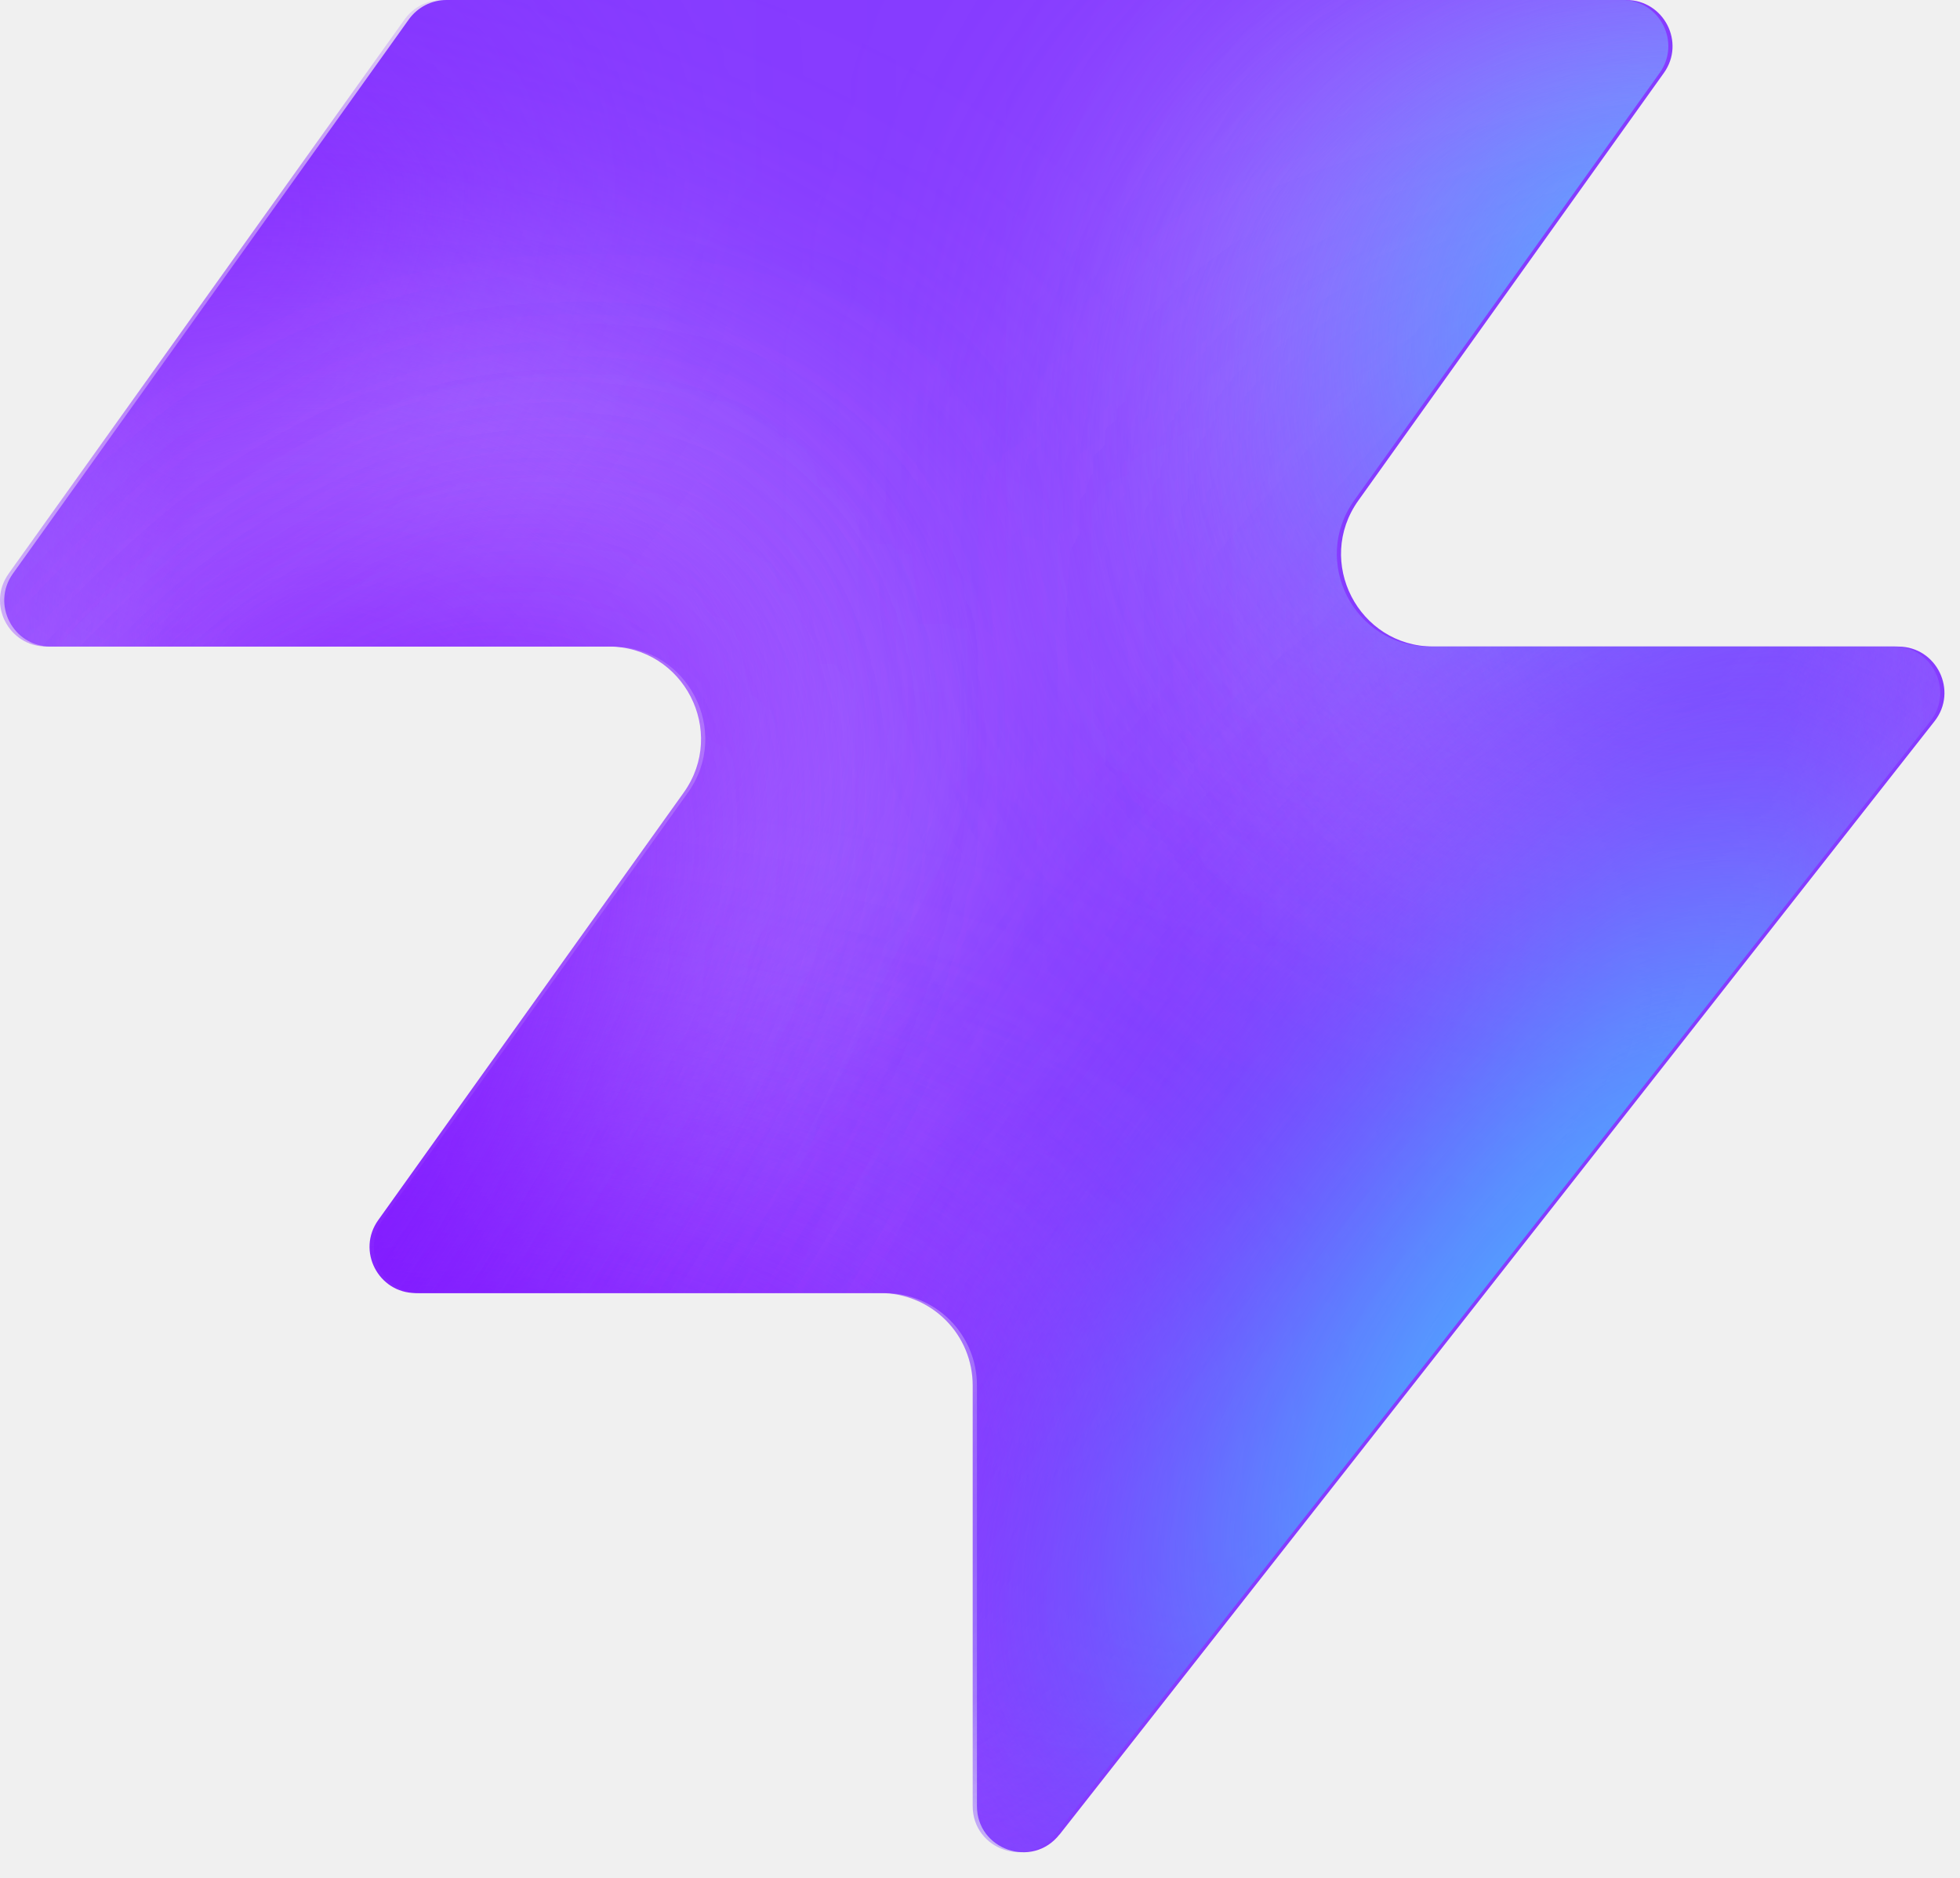
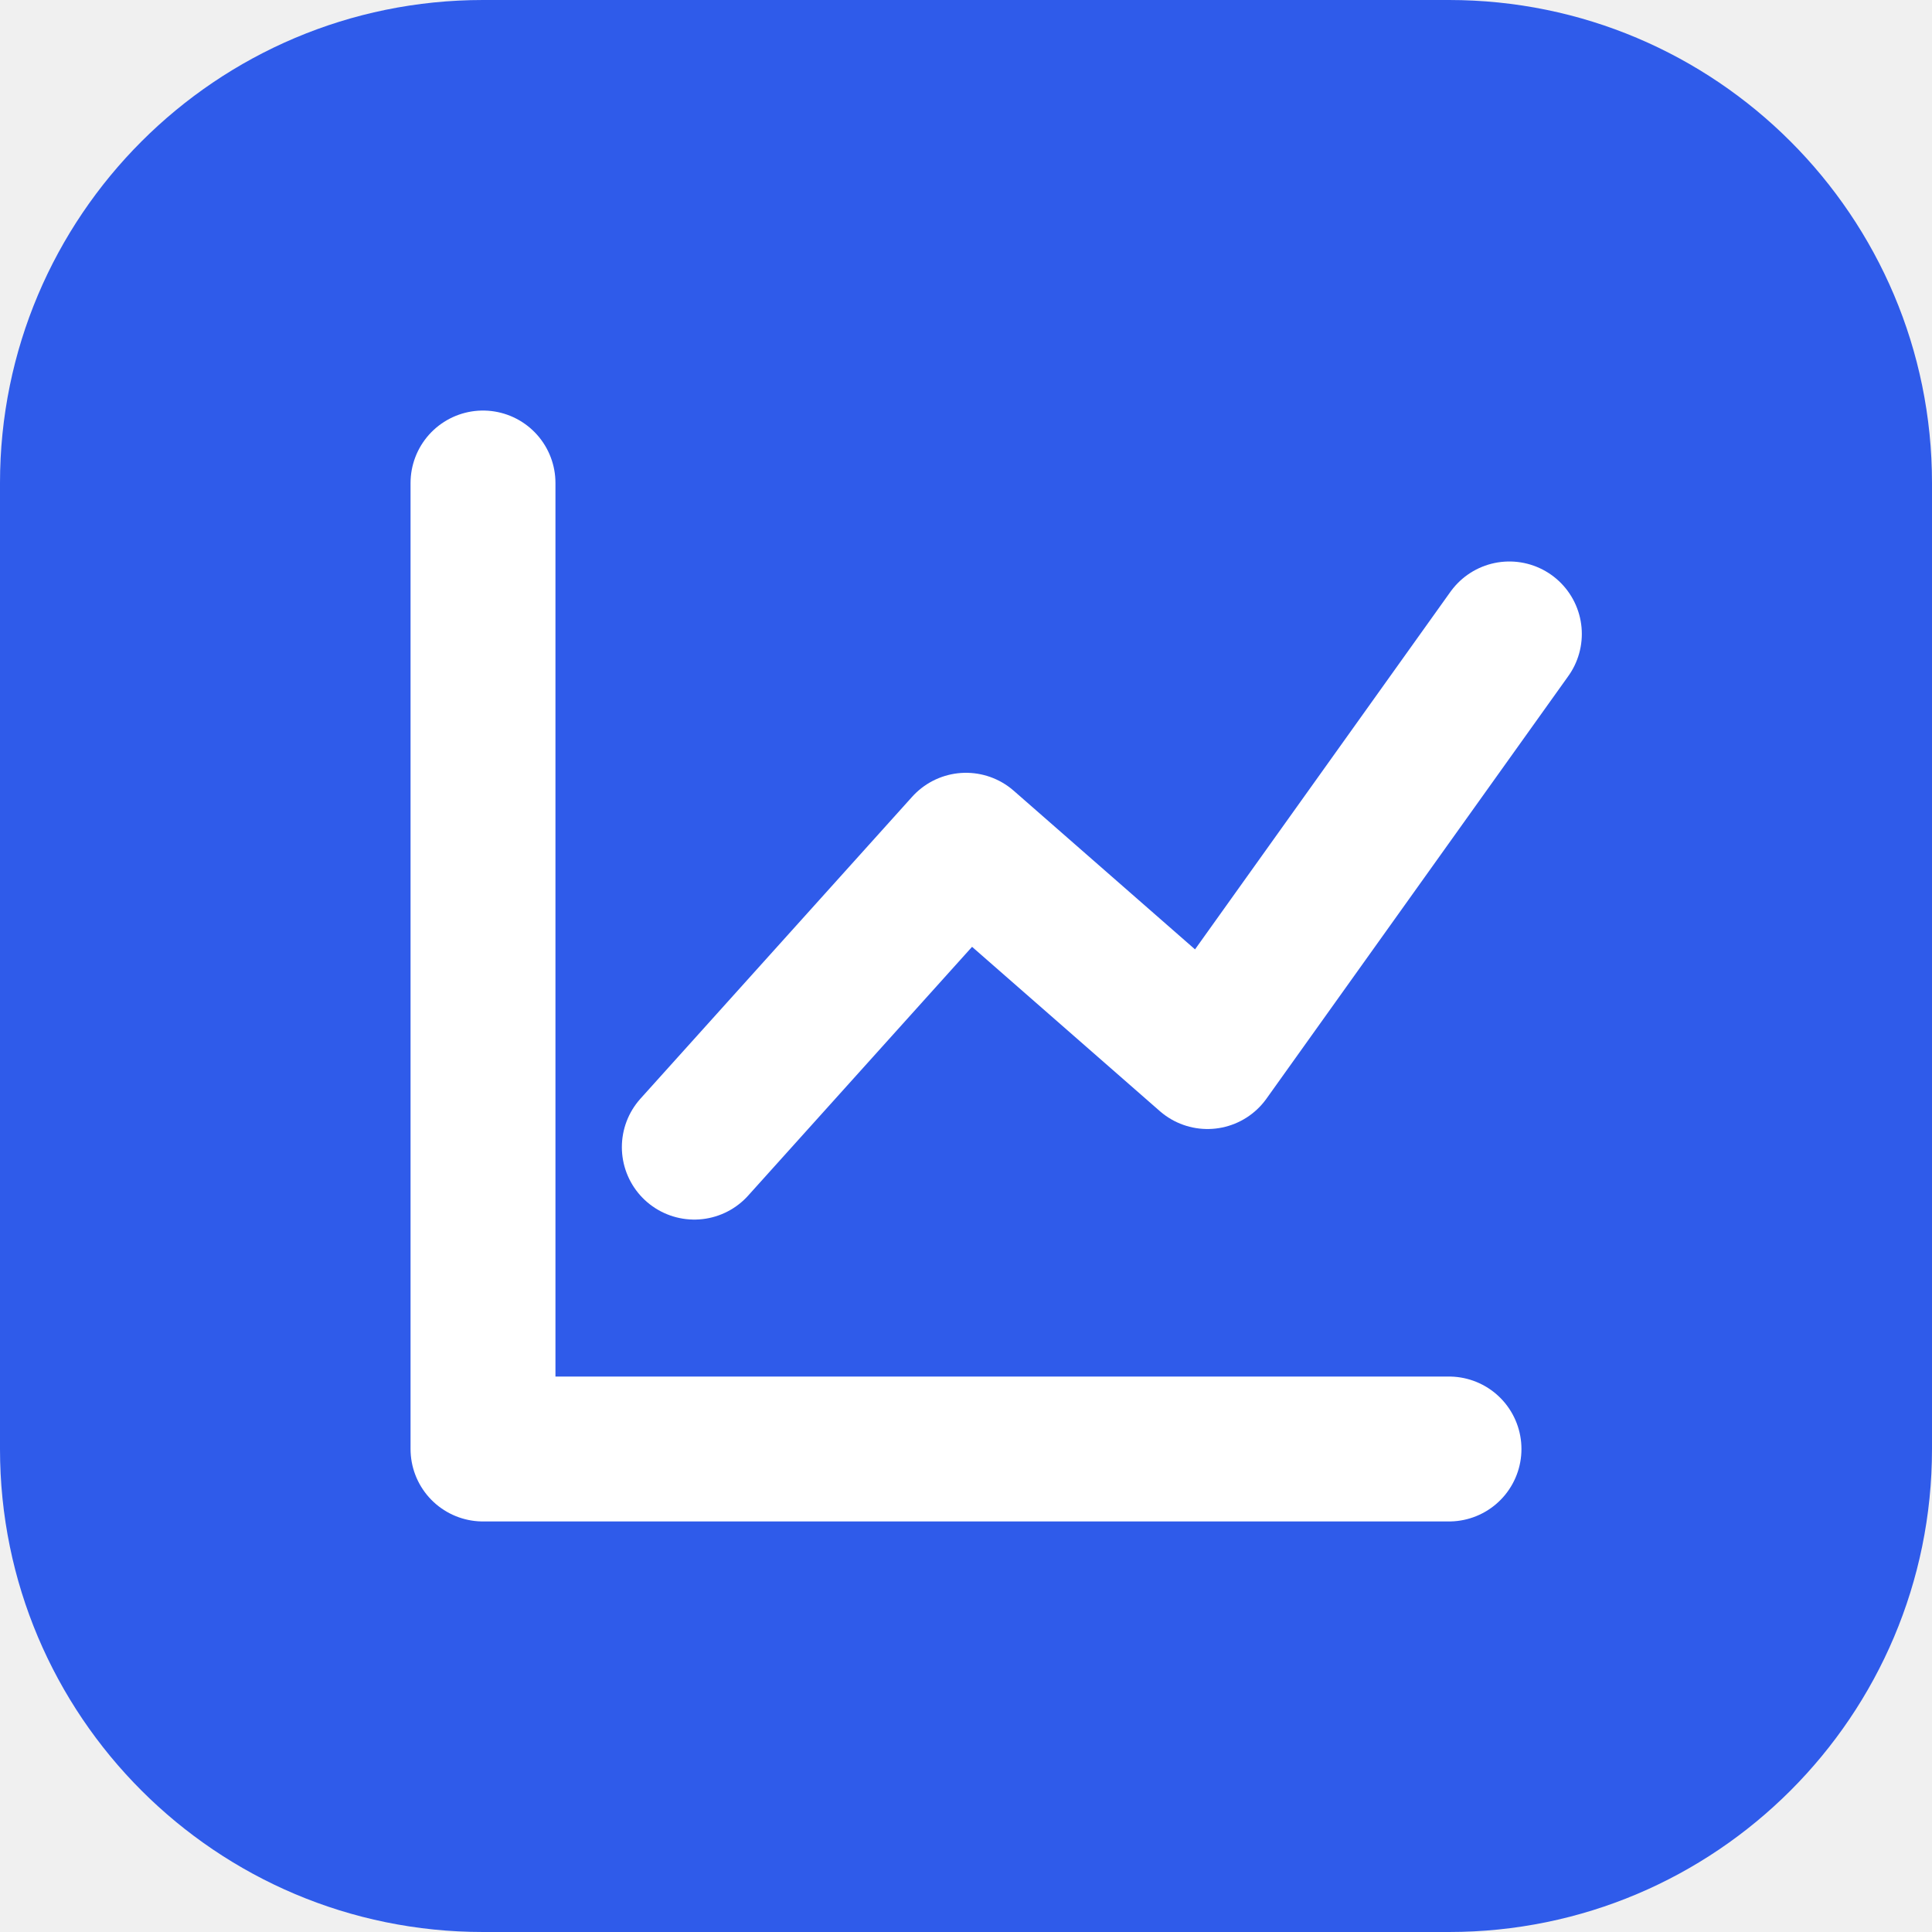
- <svg xmlns="http://www.w3.org/2000/svg" width="48" height="46" fill="none" viewBox="0 0 48 46">
-   <path fill="#863bff" d="M25.946 44.938c-.664.845-2.021.375-2.021-.698V33.937a2.26 2.26 0 0 0-2.262-2.262H10.287c-.92 0-1.456-1.04-.92-1.788l7.48-10.471c1.07-1.497 0-3.578-1.842-3.578H1.237c-.92 0-1.456-1.04-.92-1.788L10.013.474c.214-.297.556-.474.92-.474h28.894c.92 0 1.456 1.04.92 1.788l-7.48 10.471c-1.07 1.498 0 3.579 1.842 3.579h11.377c.943 0 1.473 1.088.89 1.83L25.947 44.94z" style="fill:#863bff;fill:color(display-p3 .525 .23 1);fill-opacity:1" />
-   <mask id="a" width="48" height="46" x="0" y="0" maskUnits="userSpaceOnUse" style="mask-type:alpha">
-     <path fill="#000" d="M25.842 44.938c-.664.844-2.021.375-2.021-.698V33.937a2.26 2.26 0 0 0-2.262-2.262H10.183c-.92 0-1.456-1.04-.92-1.788l7.48-10.471c1.07-1.498 0-3.579-1.842-3.579H1.133c-.92 0-1.456-1.04-.92-1.787L9.91.473c.214-.297.556-.474.92-.474h28.894c.92 0 1.456 1.04.92 1.788l-7.48 10.471c-1.07 1.498 0 3.578 1.842 3.578h11.377c.943 0 1.473 1.088.89 1.832L25.843 44.94z" style="fill:#000;fill-opacity:1" />
-   </mask>
-   <g mask="url(#a)">
-     <g filter="url(#b)">
-       <ellipse cx="5.508" cy="14.704" fill="#ede6ff" rx="5.508" ry="14.704" style="fill:#ede6ff;fill:color(display-p3 .927 .903 1);fill-opacity:1" transform="matrix(.00324 1 1 -.00324 -4.47 31.516)" />
-     </g>
-     <g filter="url(#c)">
-       <ellipse cx="10.399" cy="29.851" fill="#ede6ff" rx="10.399" ry="29.851" style="fill:#ede6ff;fill:color(display-p3 .927 .903 1);fill-opacity:1" transform="matrix(.00324 1 1 -.00324 -39.328 7.883)" />
-     </g>
-     <g filter="url(#d)">
-       <ellipse cx="5.508" cy="30.487" fill="#7e14ff" rx="5.508" ry="30.487" style="fill:#7e14ff;fill:color(display-p3 .492 .077 1);fill-opacity:1" transform="rotate(89.814 -25.913 -14.639)scale(1 -1)" />
-     </g>
-     <g filter="url(#e)">
-       <ellipse cx="5.508" cy="30.599" fill="#7e14ff" rx="5.508" ry="30.599" style="fill:#7e14ff;fill:color(display-p3 .492 .077 1);fill-opacity:1" transform="rotate(89.814 -32.644 -3.334)scale(1 -1)" />
-     </g>
-     <g filter="url(#f)">
-       <ellipse cx="5.508" cy="30.599" fill="#7e14ff" rx="5.508" ry="30.599" style="fill:#7e14ff;fill:color(display-p3 .492 .077 1);fill-opacity:1" transform="matrix(.00324 1 1 -.00324 -34.34 30.47)" />
-     </g>
-     <g filter="url(#g)">
-       <ellipse cx="14.072" cy="22.078" fill="#ede6ff" rx="14.072" ry="22.078" style="fill:#ede6ff;fill:color(display-p3 .927 .903 1);fill-opacity:1" transform="rotate(93.35 24.506 48.493)scale(-1 1)" />
-     </g>
-     <g filter="url(#h)">
-       <ellipse cx="3.47" cy="21.501" fill="#7e14ff" rx="3.47" ry="21.501" style="fill:#7e14ff;fill:color(display-p3 .492 .077 1);fill-opacity:1" transform="rotate(89.009 28.708 47.59)scale(-1 1)" />
-     </g>
-     <g filter="url(#i)">
-       <ellipse cx="3.47" cy="21.501" fill="#7e14ff" rx="3.47" ry="21.501" style="fill:#7e14ff;fill:color(display-p3 .492 .077 1);fill-opacity:1" transform="rotate(89.009 28.708 47.59)scale(-1 1)" />
-     </g>
-     <g filter="url(#j)">
-       <ellipse cx=".387" cy="8.972" fill="#7e14ff" rx="4.407" ry="29.108" style="fill:#7e14ff;fill:color(display-p3 .492 .077 1);fill-opacity:1" transform="rotate(39.51 .387 8.972)" />
-     </g>
-     <g filter="url(#k)">
-       <ellipse cx="47.523" cy="-6.092" fill="#7e14ff" rx="4.407" ry="29.108" style="fill:#7e14ff;fill:color(display-p3 .492 .077 1);fill-opacity:1" transform="rotate(37.892 47.523 -6.092)" />
-     </g>
-     <g filter="url(#l)">
-       <ellipse cx="41.412" cy="6.333" fill="#47bfff" rx="5.971" ry="9.665" style="fill:#47bfff;fill:color(display-p3 .28 .748 1);fill-opacity:1" transform="rotate(37.892 41.412 6.333)" />
-     </g>
-     <g filter="url(#m)">
-       <ellipse cx="-1.879" cy="38.332" fill="#7e14ff" rx="4.407" ry="29.108" style="fill:#7e14ff;fill:color(display-p3 .492 .077 1);fill-opacity:1" transform="rotate(37.892 -1.88 38.332)" />
-     </g>
-     <g filter="url(#n)">
-       <ellipse cx="-1.879" cy="38.332" fill="#7e14ff" rx="4.407" ry="29.108" style="fill:#7e14ff;fill:color(display-p3 .492 .077 1);fill-opacity:1" transform="rotate(37.892 -1.88 38.332)" />
-     </g>
-     <g filter="url(#o)">
-       <ellipse cx="35.651" cy="29.907" fill="#7e14ff" rx="4.407" ry="29.108" style="fill:#7e14ff;fill:color(display-p3 .492 .077 1);fill-opacity:1" transform="rotate(37.892 35.651 29.907)" />
-     </g>
-     <g filter="url(#p)">
-       <ellipse cx="38.418" cy="32.4" fill="#47bfff" rx="5.971" ry="15.297" style="fill:#47bfff;fill:color(display-p3 .28 .748 1);fill-opacity:1" transform="rotate(37.892 38.418 32.4)" />
-     </g>
-   </g>
-   <defs>
-     <filter id="b" width="60.045" height="41.654" x="-19.77" y="16.149" color-interpolation-filters="sRGB" filterUnits="userSpaceOnUse">
-       <feFlood flood-opacity="0" result="BackgroundImageFix" />
-       <feBlend in="SourceGraphic" in2="BackgroundImageFix" result="shape" />
-       <feGaussianBlur result="effect1_foregroundBlur_2002_17158" stdDeviation="7.659" />
-     </filter>
-     <filter id="c" width="90.34" height="51.437" x="-54.613" y="-7.533" color-interpolation-filters="sRGB" filterUnits="userSpaceOnUse">
-       <feFlood flood-opacity="0" result="BackgroundImageFix" />
-       <feBlend in="SourceGraphic" in2="BackgroundImageFix" result="shape" />
-       <feGaussianBlur result="effect1_foregroundBlur_2002_17158" stdDeviation="7.659" />
-     </filter>
-     <filter id="d" width="79.355" height="29.4" x="-49.64" y="2.03" color-interpolation-filters="sRGB" filterUnits="userSpaceOnUse">
-       <feFlood flood-opacity="0" result="BackgroundImageFix" />
-       <feBlend in="SourceGraphic" in2="BackgroundImageFix" result="shape" />
-       <feGaussianBlur result="effect1_foregroundBlur_2002_17158" stdDeviation="4.596" />
-     </filter>
-     <filter id="e" width="79.579" height="29.4" x="-45.045" y="20.029" color-interpolation-filters="sRGB" filterUnits="userSpaceOnUse">
-       <feFlood flood-opacity="0" result="BackgroundImageFix" />
-       <feBlend in="SourceGraphic" in2="BackgroundImageFix" result="shape" />
-       <feGaussianBlur result="effect1_foregroundBlur_2002_17158" stdDeviation="4.596" />
-     </filter>
-     <filter id="f" width="79.579" height="29.4" x="-43.513" y="21.178" color-interpolation-filters="sRGB" filterUnits="userSpaceOnUse">
-       <feFlood flood-opacity="0" result="BackgroundImageFix" />
-       <feBlend in="SourceGraphic" in2="BackgroundImageFix" result="shape" />
-       <feGaussianBlur result="effect1_foregroundBlur_2002_17158" stdDeviation="4.596" />
-     </filter>
-     <filter id="g" width="74.749" height="58.852" x="15.756" y="-17.901" color-interpolation-filters="sRGB" filterUnits="userSpaceOnUse">
-       <feFlood flood-opacity="0" result="BackgroundImageFix" />
-       <feBlend in="SourceGraphic" in2="BackgroundImageFix" result="shape" />
-       <feGaussianBlur result="effect1_foregroundBlur_2002_17158" stdDeviation="7.659" />
-     </filter>
-     <filter id="h" width="61.377" height="25.362" x="23.548" y="2.284" color-interpolation-filters="sRGB" filterUnits="userSpaceOnUse">
-       <feFlood flood-opacity="0" result="BackgroundImageFix" />
-       <feBlend in="SourceGraphic" in2="BackgroundImageFix" result="shape" />
-       <feGaussianBlur result="effect1_foregroundBlur_2002_17158" stdDeviation="4.596" />
-     </filter>
-     <filter id="i" width="61.377" height="25.362" x="23.548" y="2.284" color-interpolation-filters="sRGB" filterUnits="userSpaceOnUse">
-       <feFlood flood-opacity="0" result="BackgroundImageFix" />
-       <feBlend in="SourceGraphic" in2="BackgroundImageFix" result="shape" />
-       <feGaussianBlur result="effect1_foregroundBlur_2002_17158" stdDeviation="4.596" />
-     </filter>
-     <filter id="j" width="56.045" height="63.649" x="-27.636" y="-22.853" color-interpolation-filters="sRGB" filterUnits="userSpaceOnUse">
-       <feFlood flood-opacity="0" result="BackgroundImageFix" />
-       <feBlend in="SourceGraphic" in2="BackgroundImageFix" result="shape" />
-       <feGaussianBlur result="effect1_foregroundBlur_2002_17158" stdDeviation="4.596" />
-     </filter>
-     <filter id="k" width="54.814" height="64.646" x="20.116" y="-38.415" color-interpolation-filters="sRGB" filterUnits="userSpaceOnUse">
-       <feFlood flood-opacity="0" result="BackgroundImageFix" />
-       <feBlend in="SourceGraphic" in2="BackgroundImageFix" result="shape" />
-       <feGaussianBlur result="effect1_foregroundBlur_2002_17158" stdDeviation="4.596" />
-     </filter>
-     <filter id="l" width="33.541" height="35.313" x="24.641" y="-11.323" color-interpolation-filters="sRGB" filterUnits="userSpaceOnUse">
-       <feFlood flood-opacity="0" result="BackgroundImageFix" />
-       <feBlend in="SourceGraphic" in2="BackgroundImageFix" result="shape" />
-       <feGaussianBlur result="effect1_foregroundBlur_2002_17158" stdDeviation="4.596" />
-     </filter>
-     <filter id="m" width="54.814" height="64.646" x="-29.286" y="6.009" color-interpolation-filters="sRGB" filterUnits="userSpaceOnUse">
-       <feFlood flood-opacity="0" result="BackgroundImageFix" />
-       <feBlend in="SourceGraphic" in2="BackgroundImageFix" result="shape" />
-       <feGaussianBlur result="effect1_foregroundBlur_2002_17158" stdDeviation="4.596" />
-     </filter>
-     <filter id="n" width="54.814" height="64.646" x="-29.286" y="6.009" color-interpolation-filters="sRGB" filterUnits="userSpaceOnUse">
-       <feFlood flood-opacity="0" result="BackgroundImageFix" />
-       <feBlend in="SourceGraphic" in2="BackgroundImageFix" result="shape" />
-       <feGaussianBlur result="effect1_foregroundBlur_2002_17158" stdDeviation="4.596" />
-     </filter>
-     <filter id="o" width="54.814" height="64.646" x="8.244" y="-2.416" color-interpolation-filters="sRGB" filterUnits="userSpaceOnUse">
-       <feFlood flood-opacity="0" result="BackgroundImageFix" />
-       <feBlend in="SourceGraphic" in2="BackgroundImageFix" result="shape" />
-       <feGaussianBlur result="effect1_foregroundBlur_2002_17158" stdDeviation="4.596" />
-     </filter>
-     <filter id="p" width="39.409" height="43.623" x="18.713" y="10.588" color-interpolation-filters="sRGB" filterUnits="userSpaceOnUse">
-       <feFlood flood-opacity="0" result="BackgroundImageFix" />
-       <feBlend in="SourceGraphic" in2="BackgroundImageFix" result="shape" />
-       <feGaussianBlur result="effect1_foregroundBlur_2002_17158" stdDeviation="4.596" />
-     </filter>
-   </defs>
+ <svg xmlns="http://www.w3.org/2000/svg" viewBox="0 0 32 32">
+   <rect width="32" height="32" rx="8" fill="#2f5bea" />
+   <path d="M8 24V8M8 24h16M11.5 19l4.5-5 4 3.5 5-7" fill="none" stroke="#fff" stroke-width="2.4" stroke-linecap="round" stroke-linejoin="round" />
</svg>
